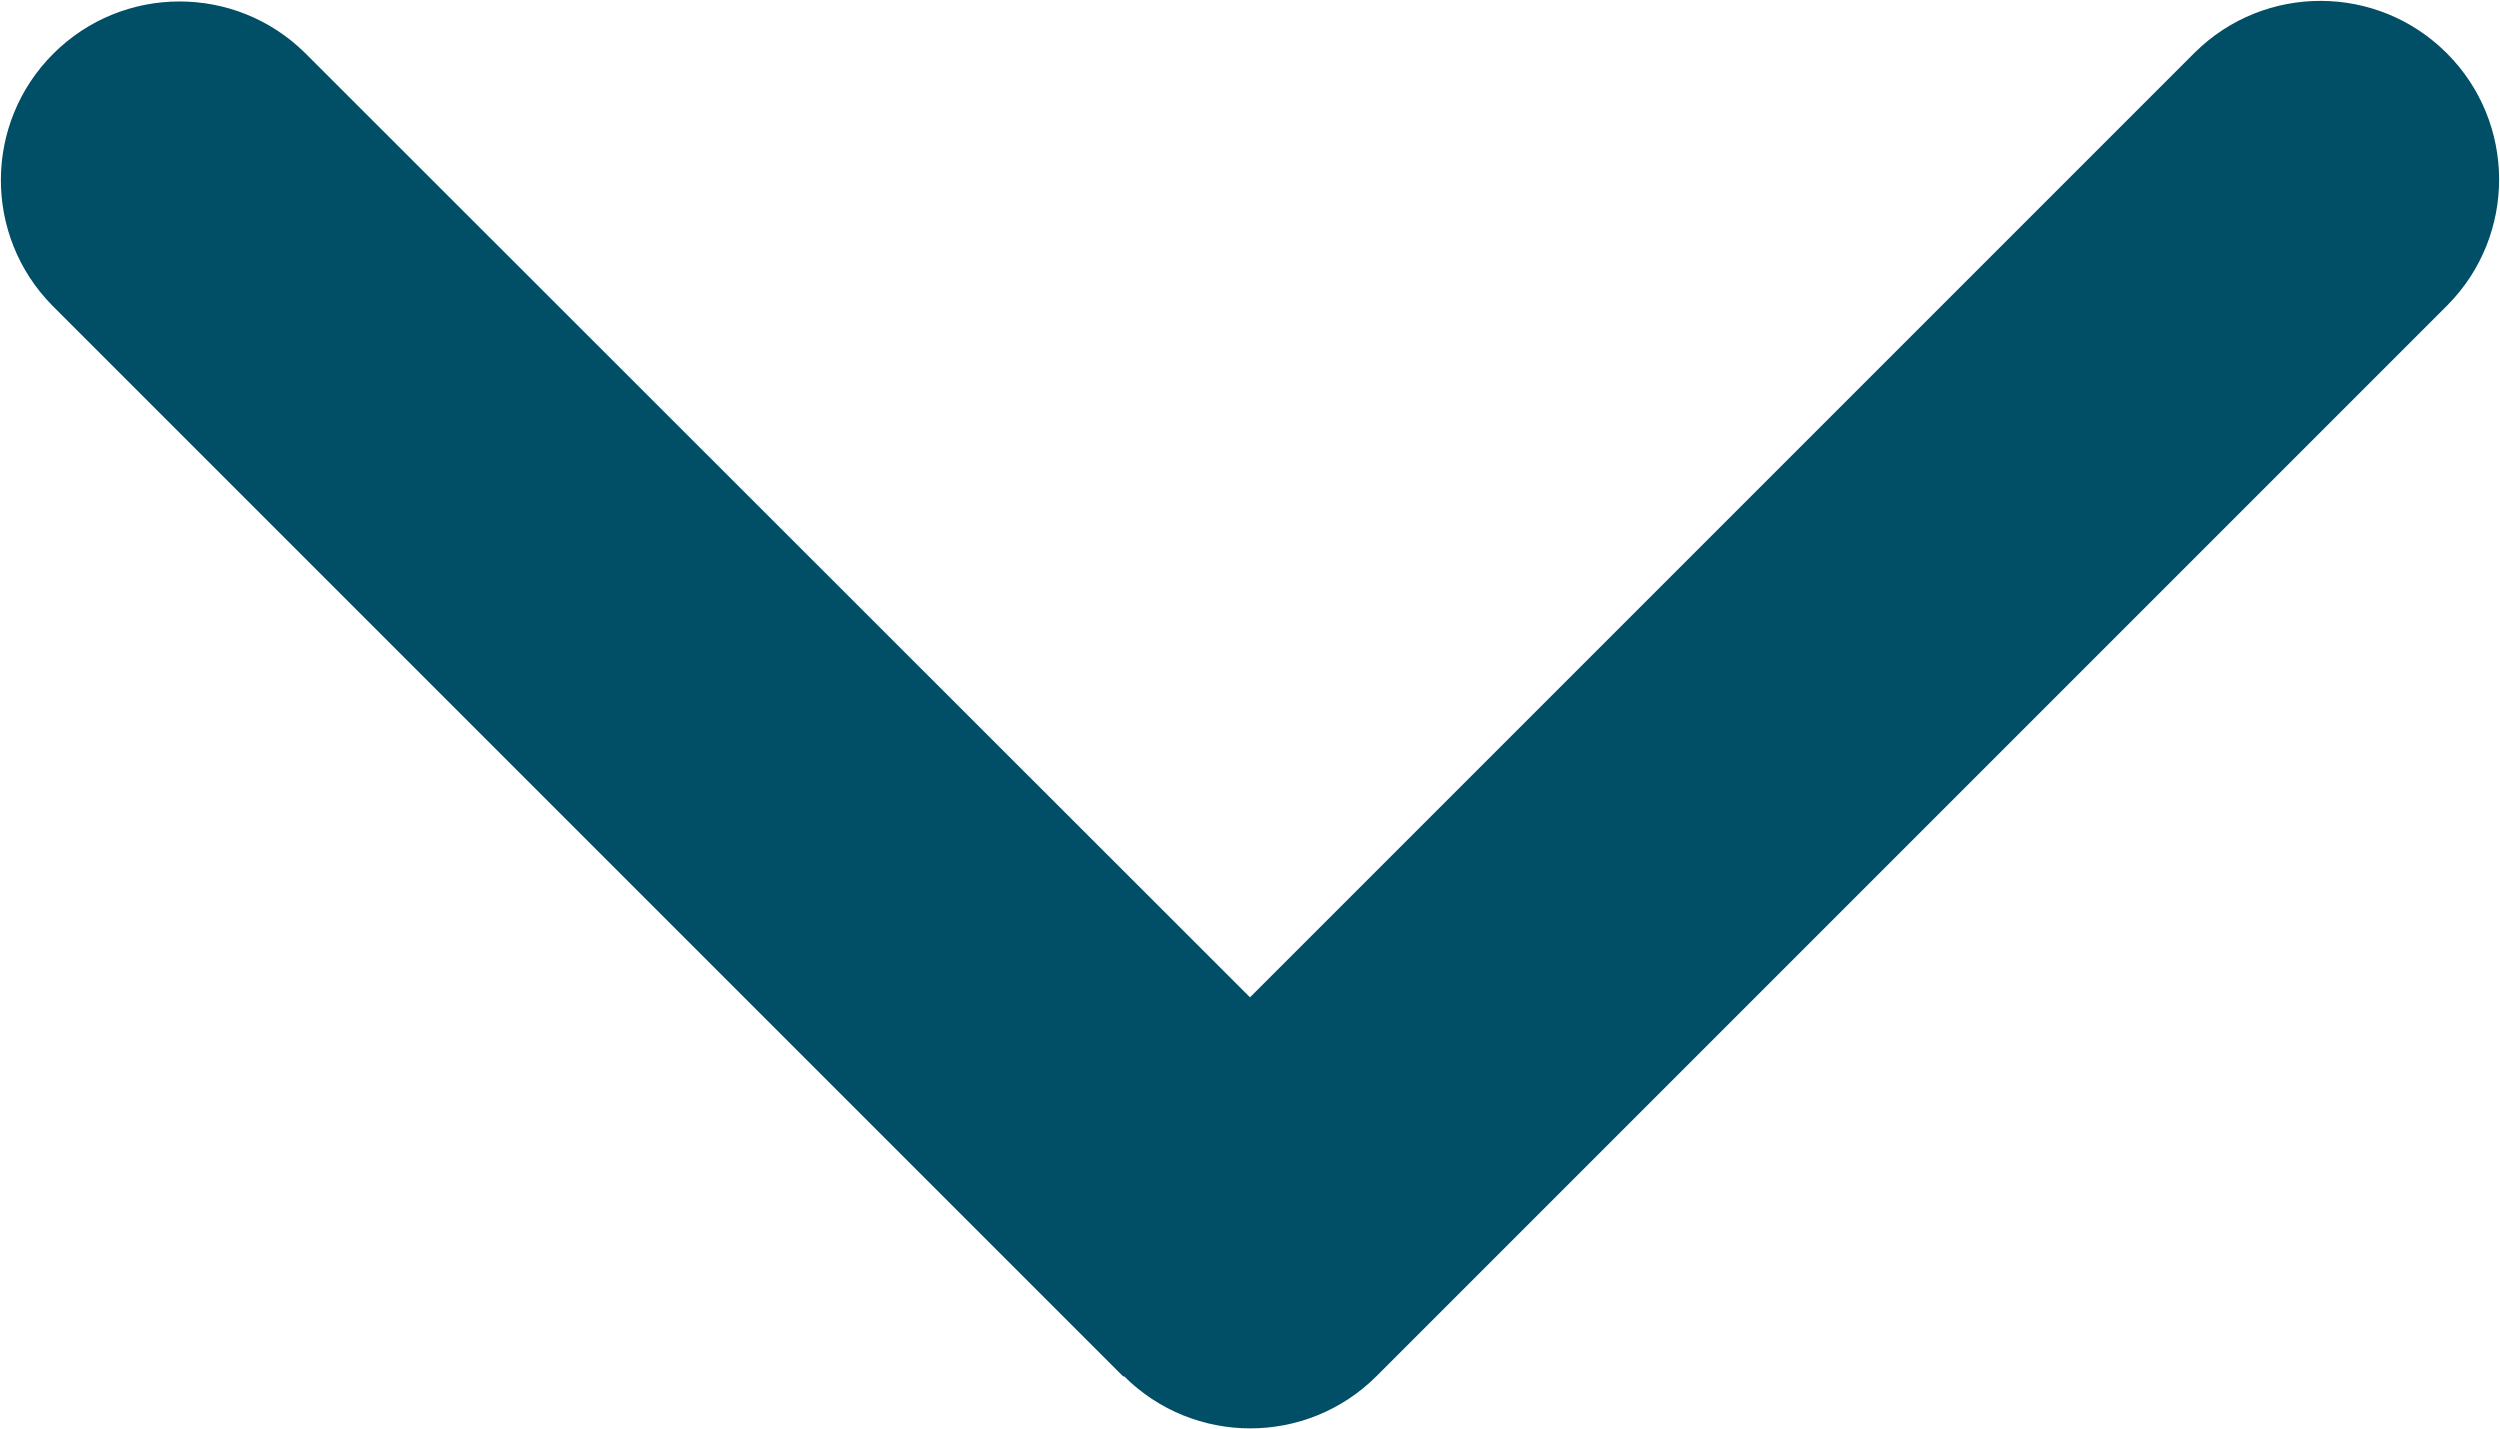
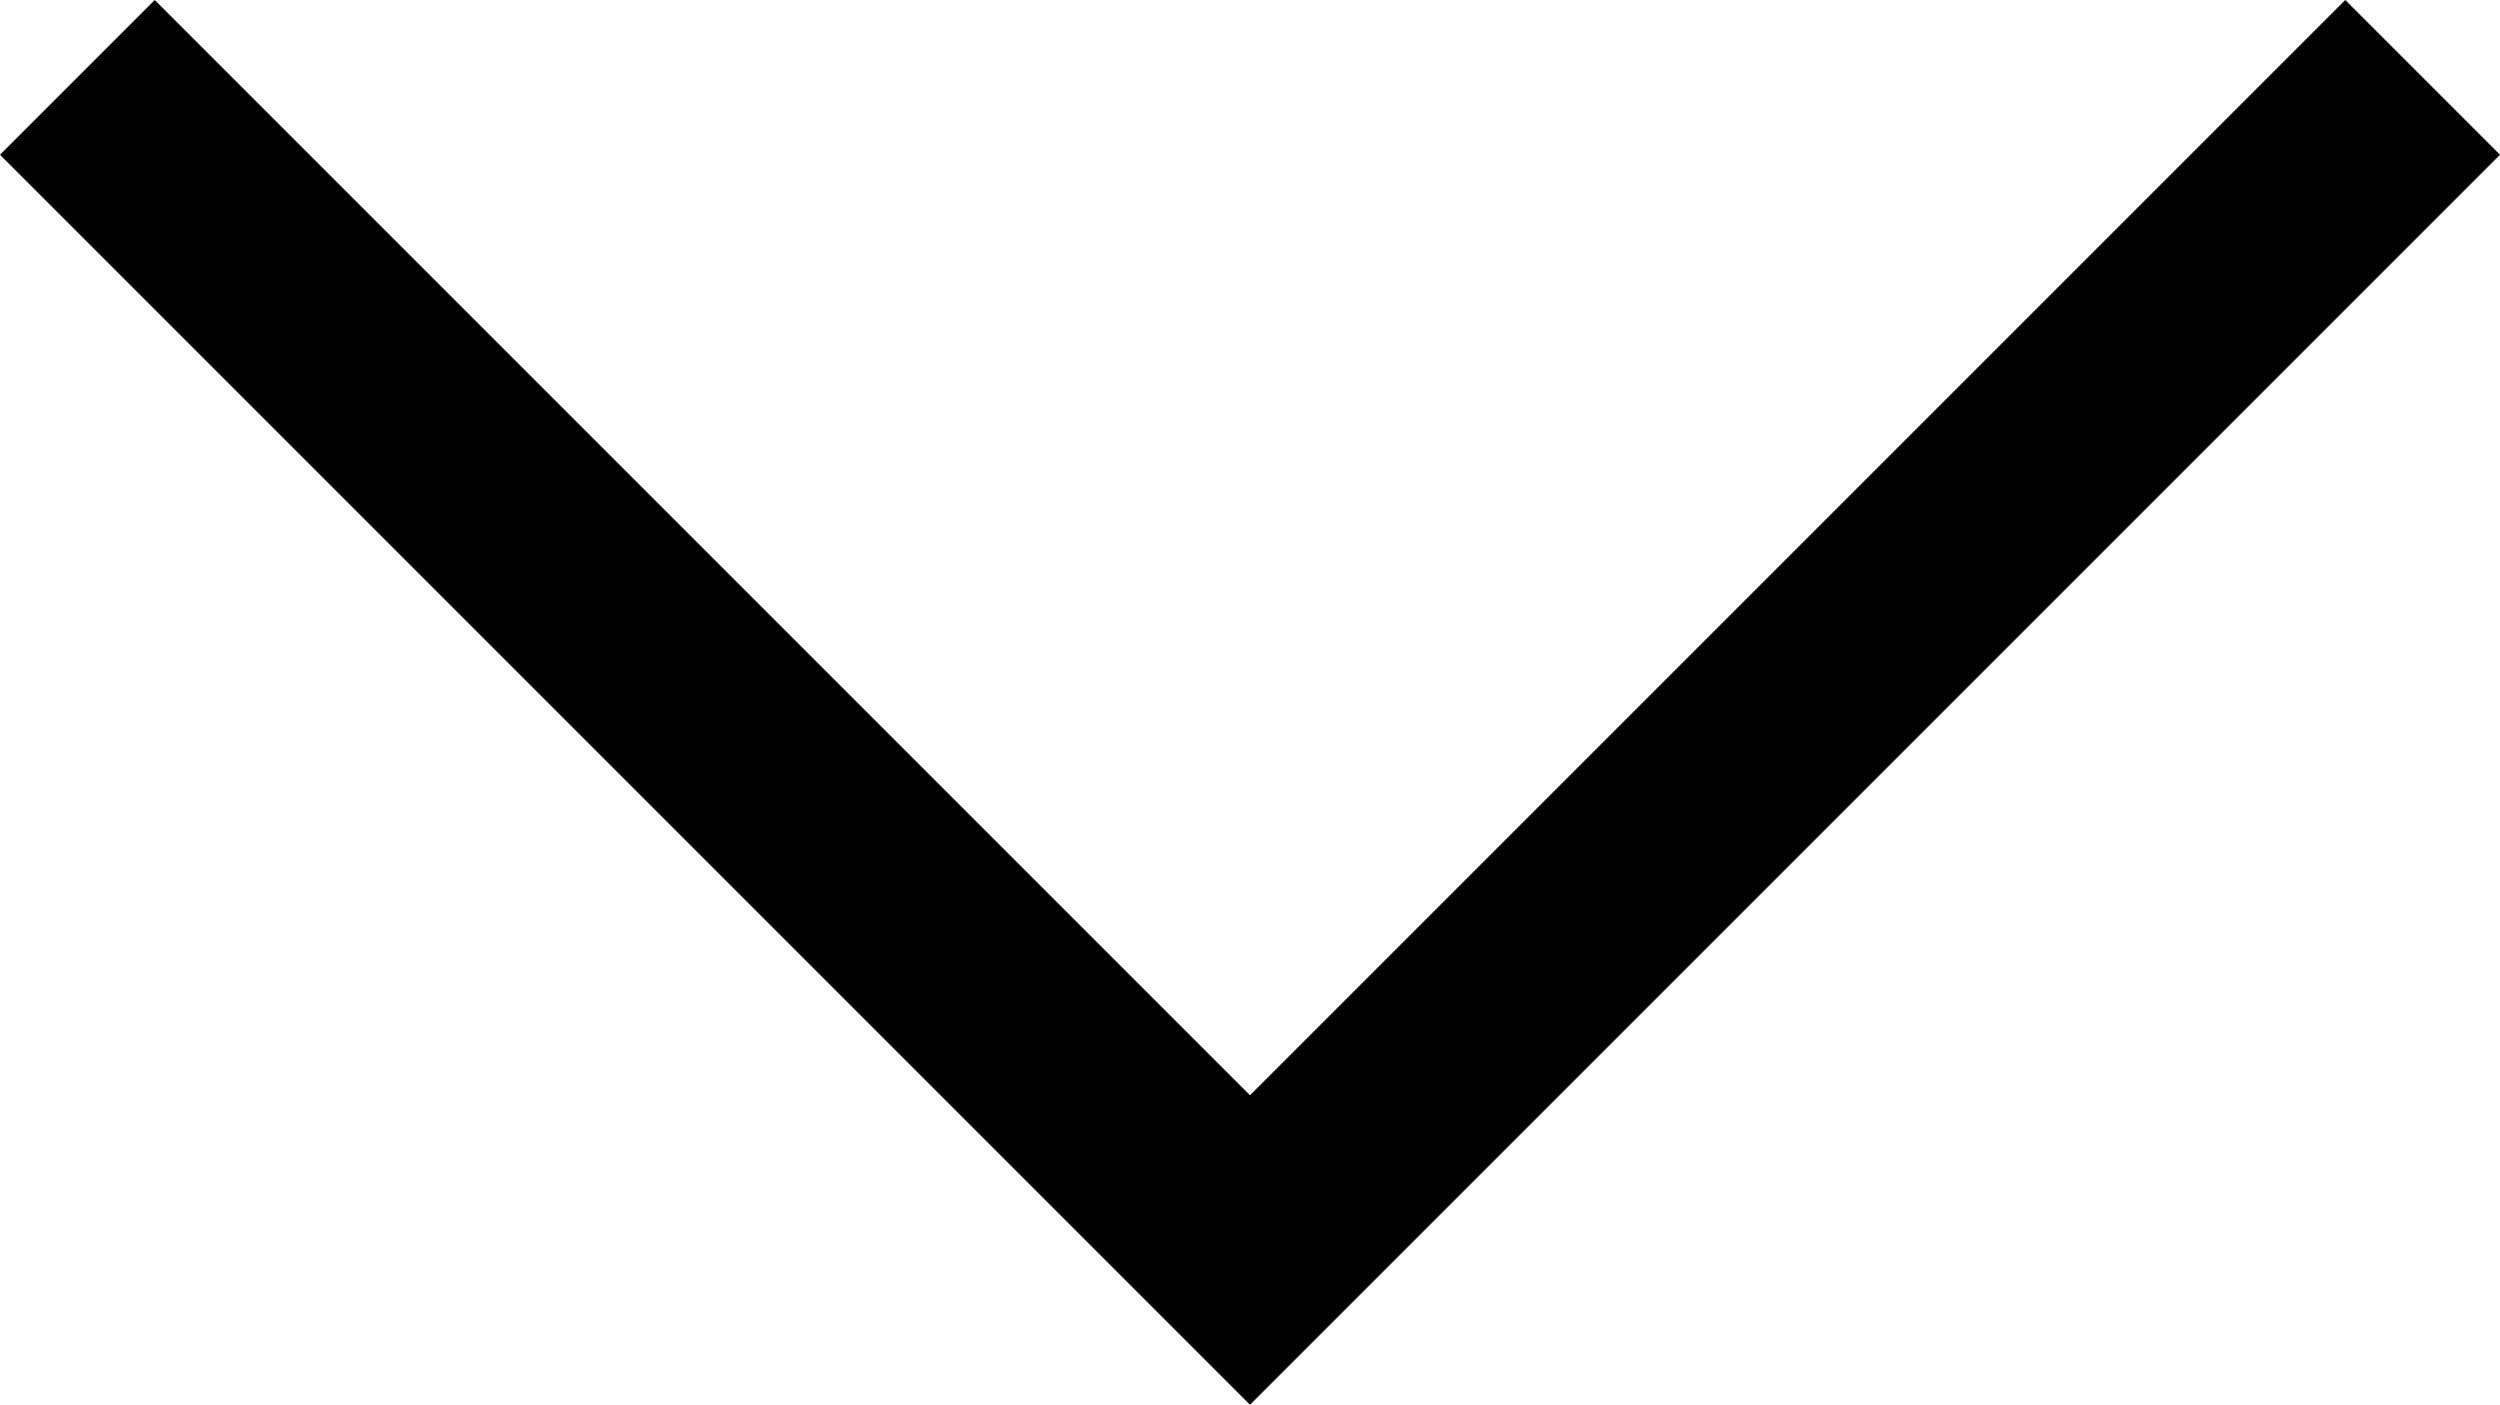
- <svg xmlns="http://www.w3.org/2000/svg" width="30" height="17.14" viewBox="0 0 30 17.14">
-   <path id="chevron-down-solid" d="M45.412,176.438a2.145,2.145,0,0,0,3.032,0l3.929-3.929,8.924-8.924a2.144,2.144,0,0,0-3.032-3.032l-11.34,11.34-11.34-11.333a2.144,2.144,0,0,0-3.032,3.032l12.853,12.853Z" transform="translate(-31.925 -159.925)" fill="#004f66" />
+ <svg xmlns="http://www.w3.org/2000/svg" width="20" height="11.238" viewBox="0 0 20 11.238">
+   <path id="angle-down-sharp-light" d="M51.4,180.638l.619-.619,8.762-8.762.619-.619L60.162,169.4l-.619.619L51.4,178.162l-8.143-8.143-.619-.619L41.4,170.638l.619.619,3.667,3.667,5.1,5.1Z" transform="translate(-41.4 -169.4)" />
</svg>
